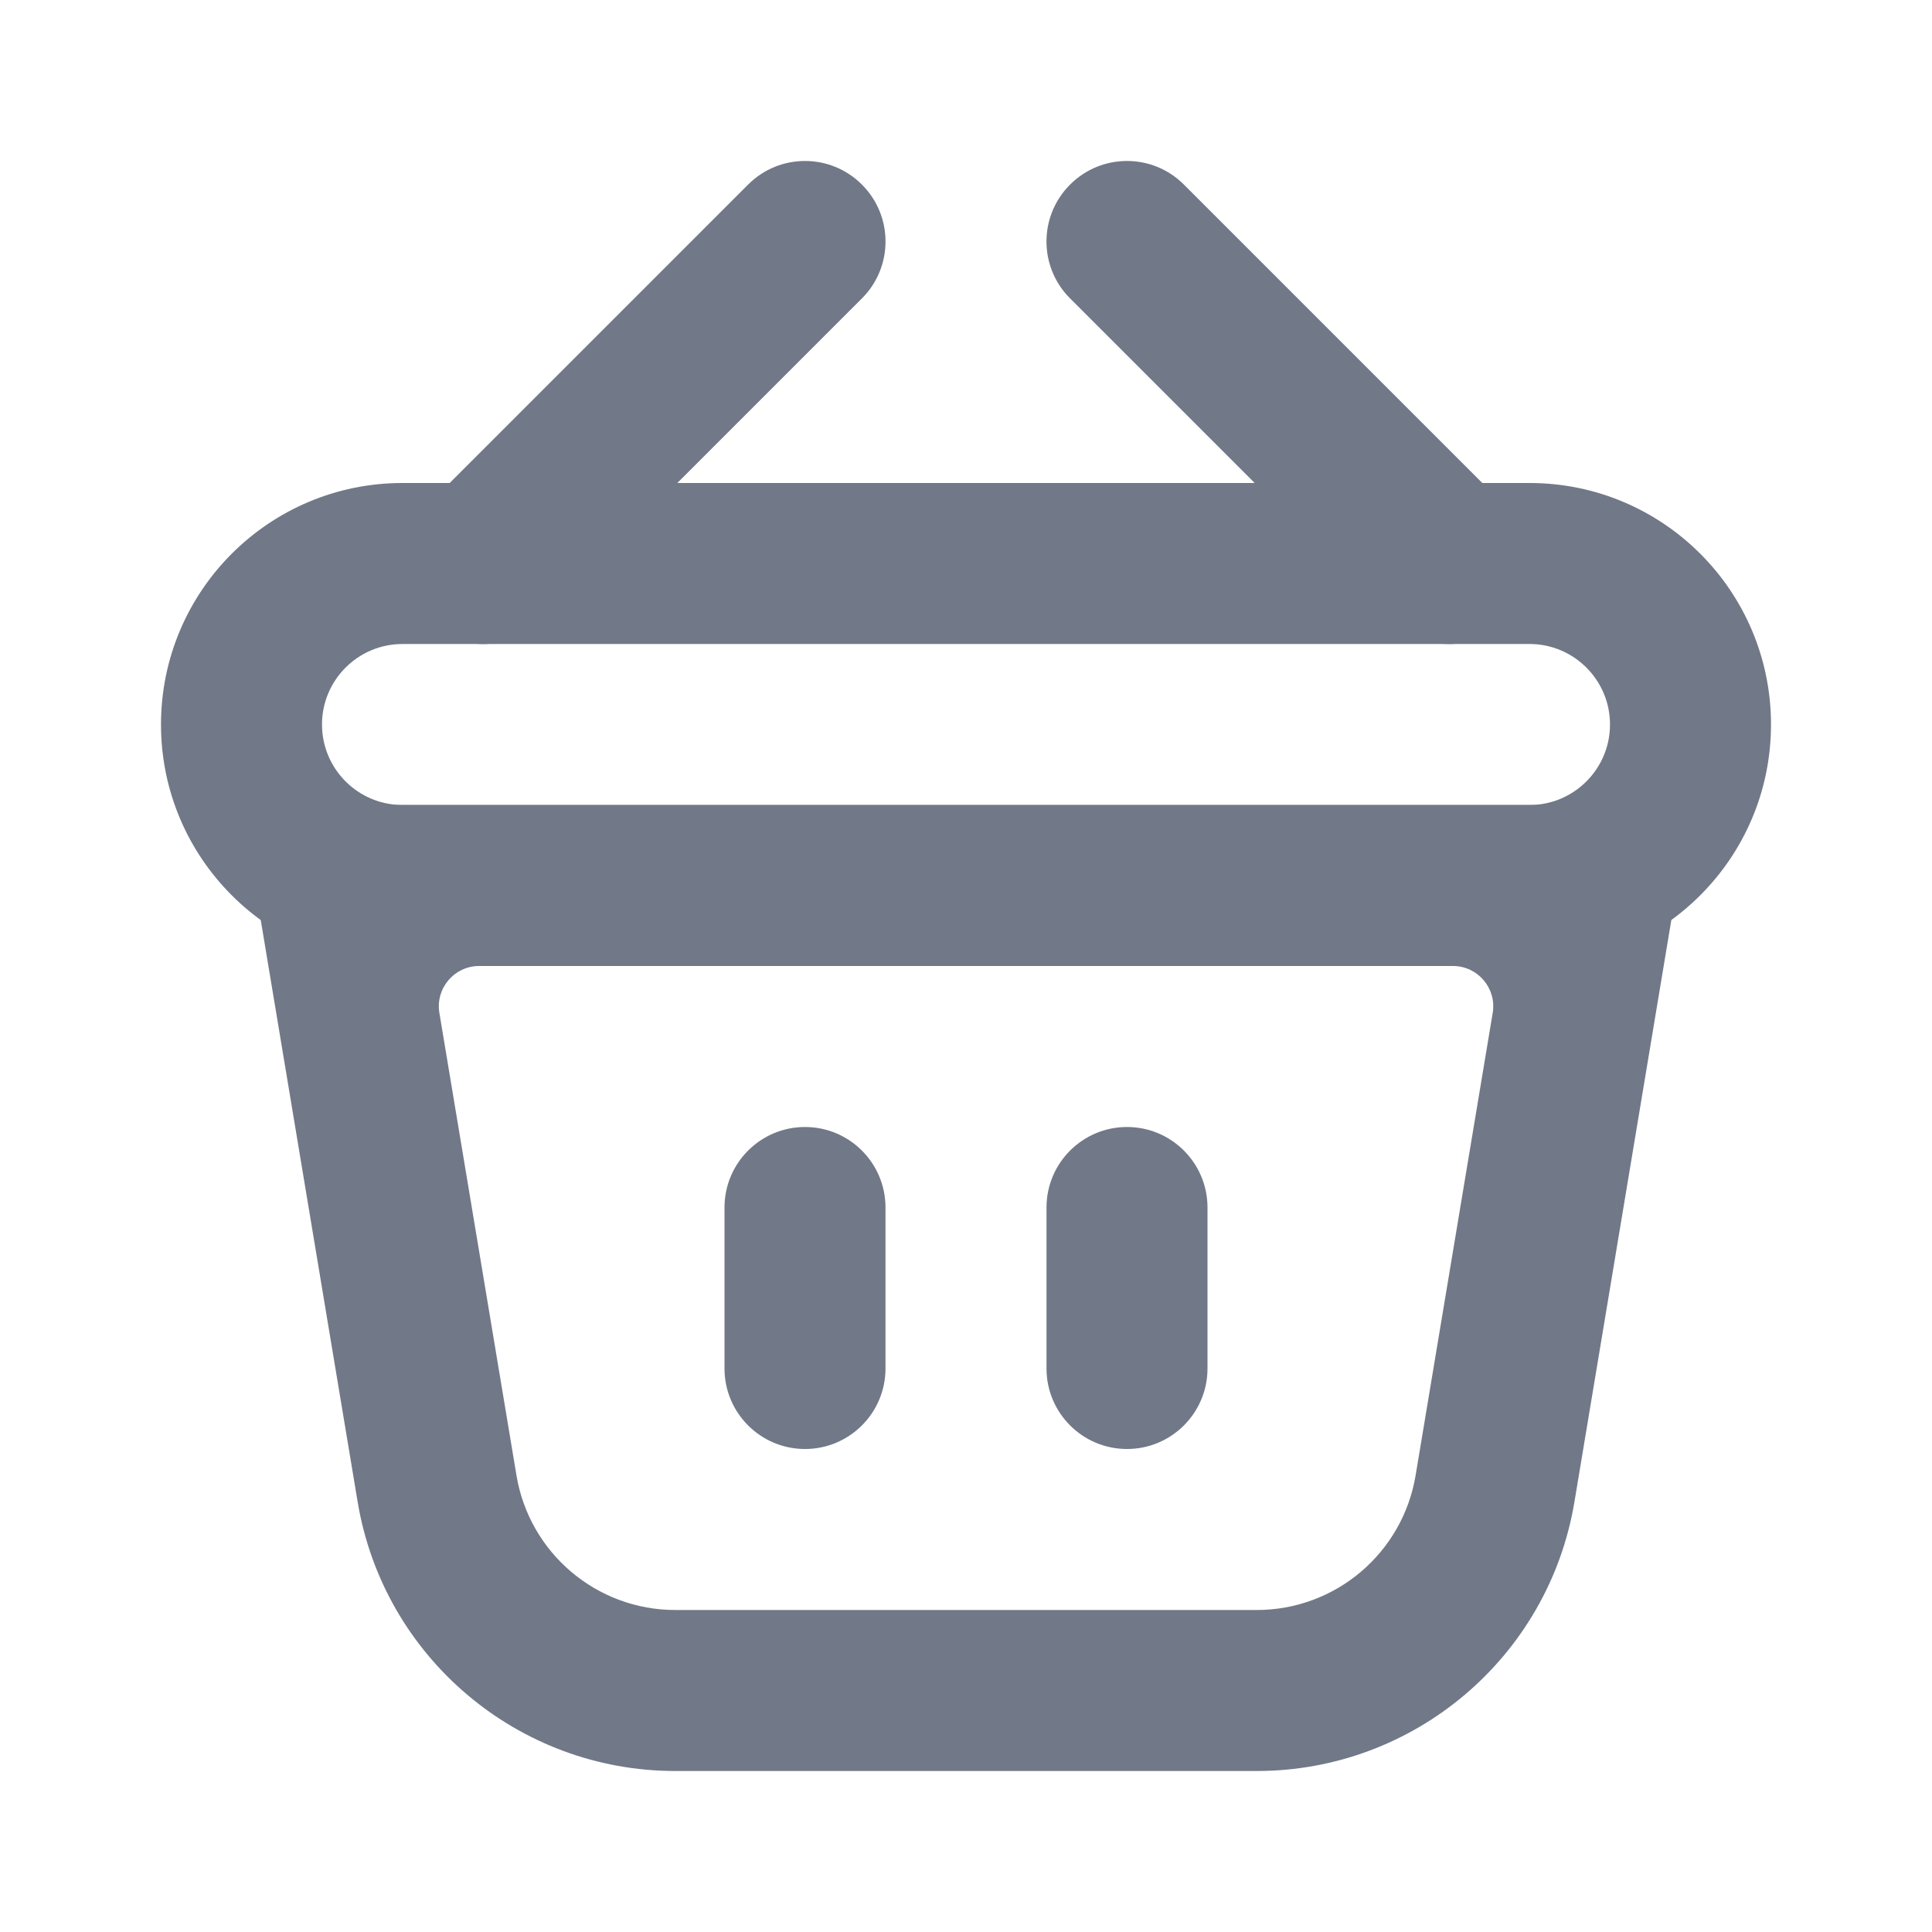
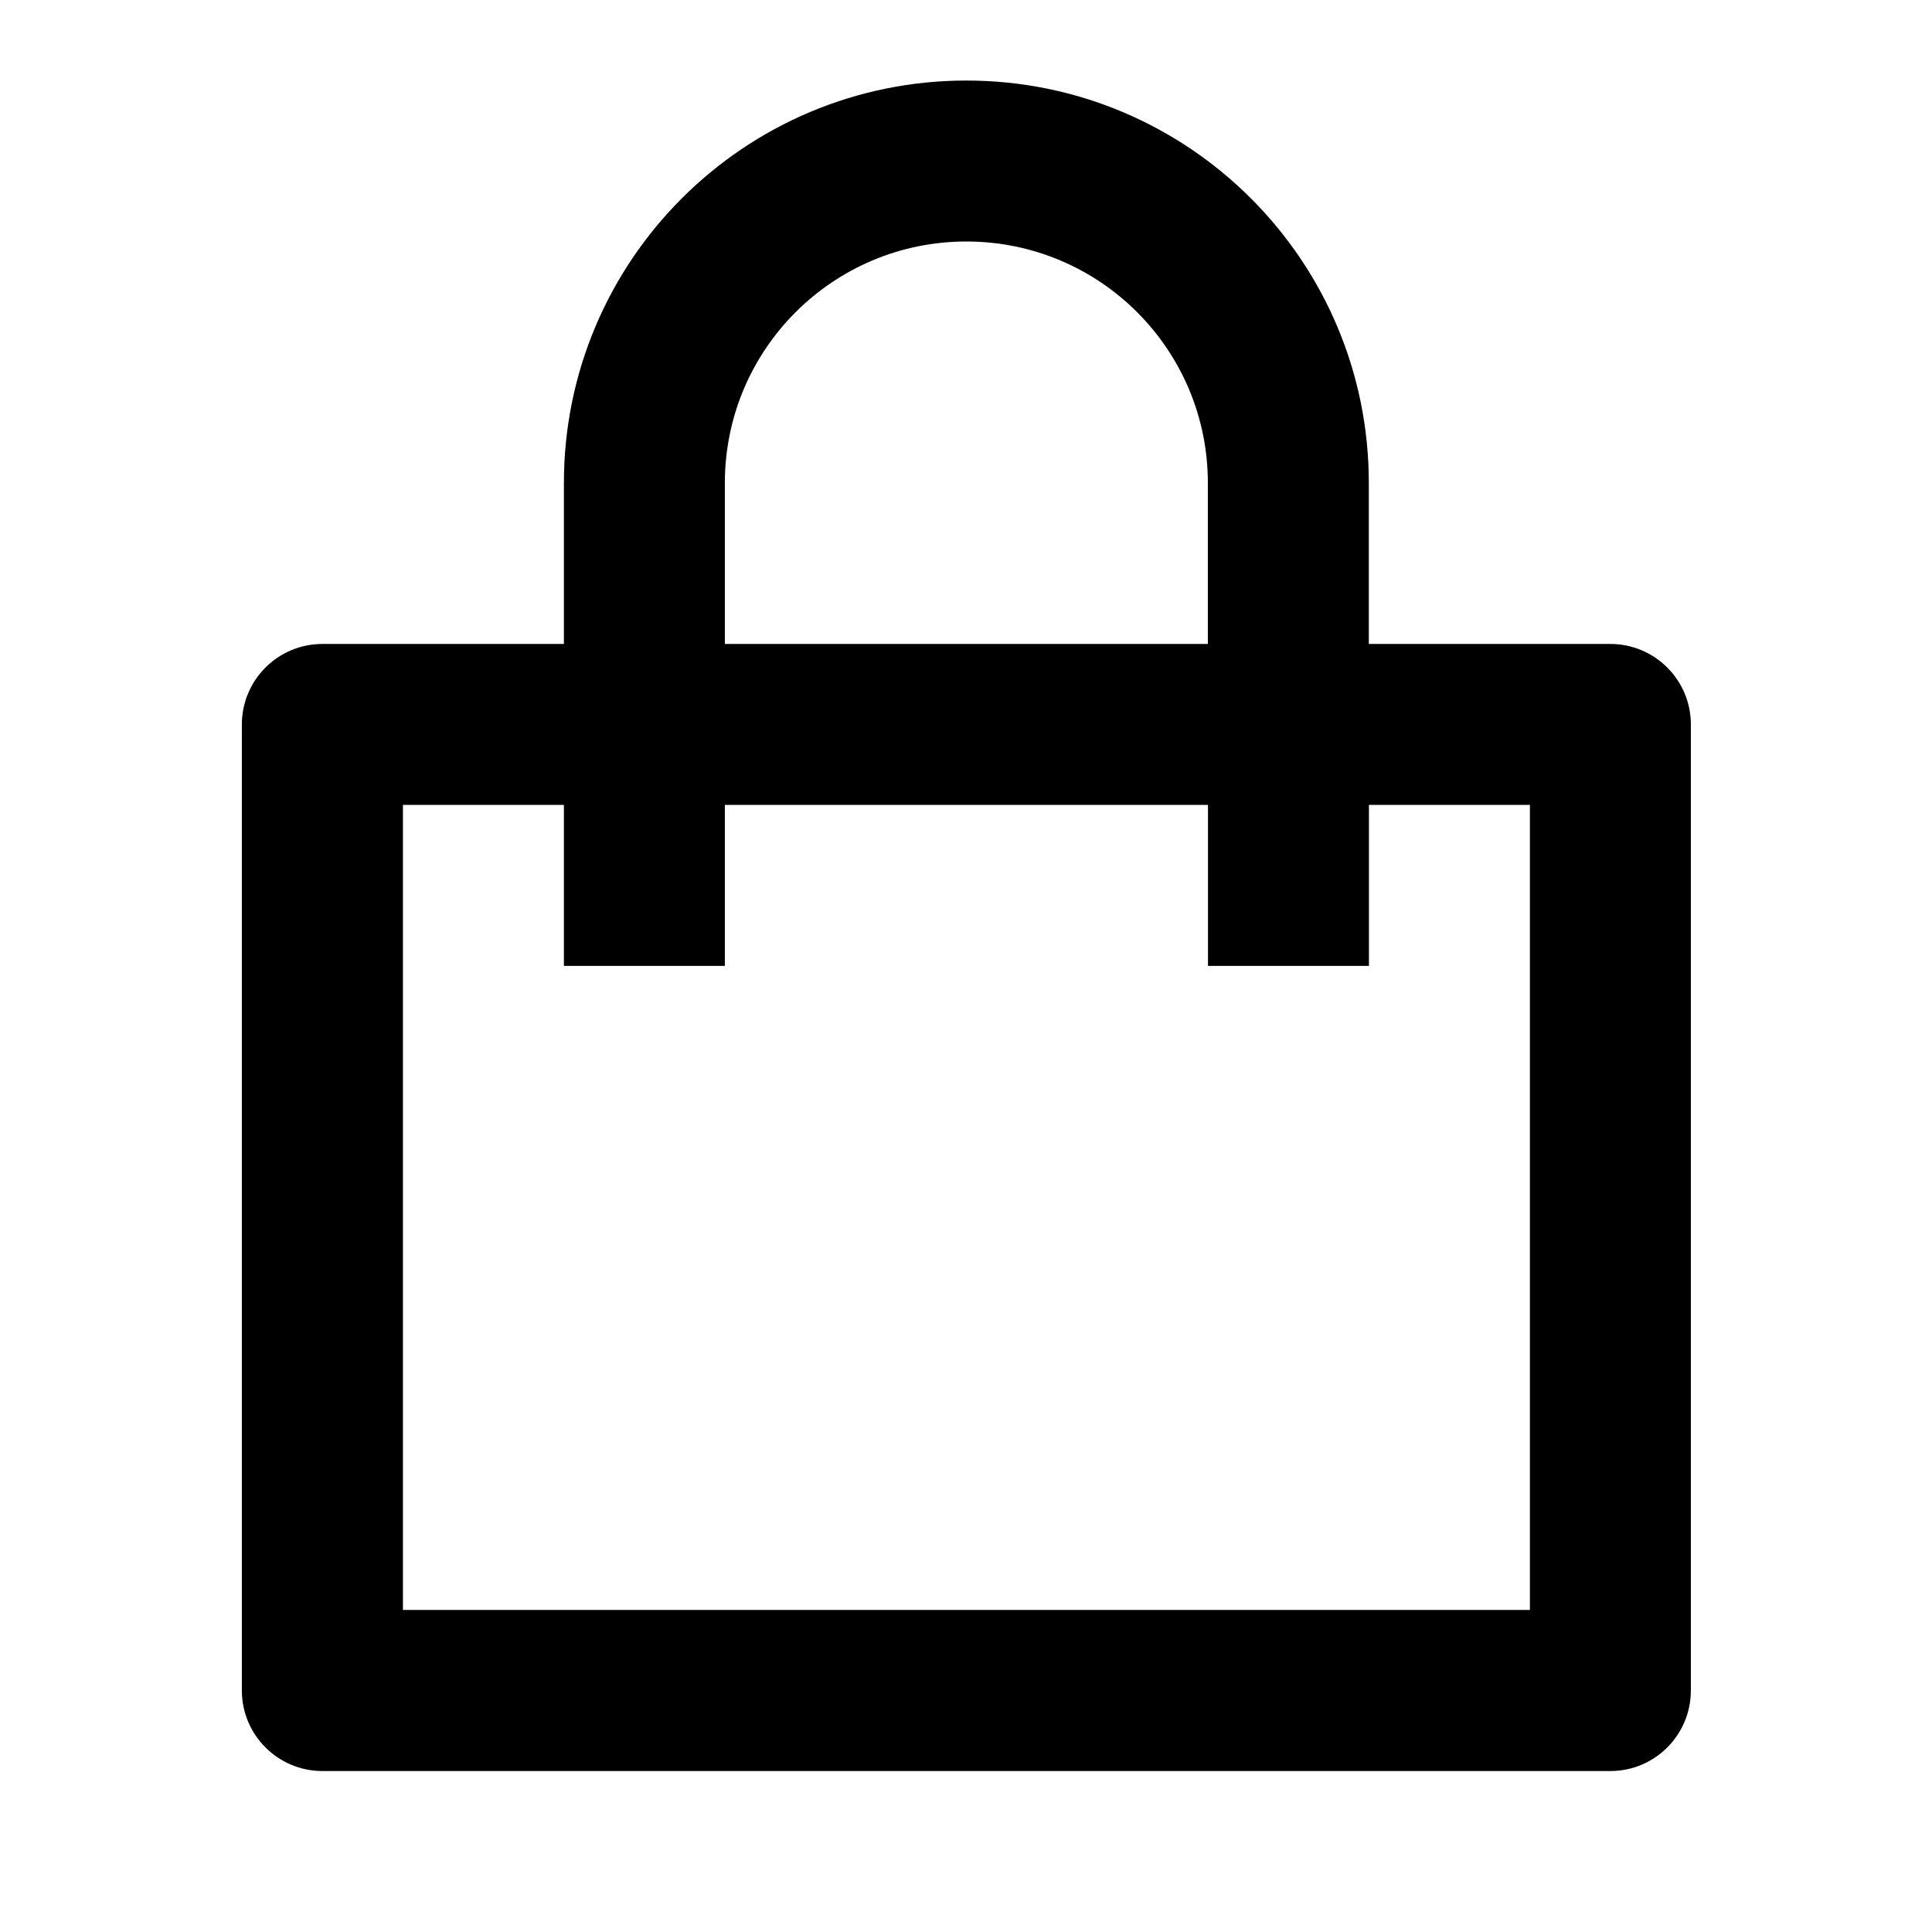
- <svg xmlns="http://www.w3.org/2000/svg" width="24" height="24" viewBox="0 0 24 24" fill="none">
-   <path fill-rule="evenodd" clip-rule="evenodd" d="M5.952 12C5.643 12 5.408 12.277 5.458 12.582L6.416 18.329C6.577 19.293 7.411 20 8.389 20H15.612C16.59 20 17.424 19.293 17.585 18.329L18.543 12.582C18.593 12.277 18.358 12 18.049 12H5.952ZM4.181 10C3.563 10 3.093 10.555 3.195 11.164L4.443 18.658C4.765 20.586 6.434 22 8.389 22H15.612C17.567 22 19.236 20.586 19.558 18.658L20.806 11.164C20.908 10.555 20.438 10 19.82 10H4.181Z" fill="#717887" />
-   <path d="M10 14C9.448 14 9 14.448 9 15V17C9 17.552 9.448 18 10 18C10.552 18 11 17.552 11 17V15C11 14.448 10.552 14 10 14Z" fill="#717887" />
-   <path d="M14 14C13.448 14 13 14.448 13 15V17C13 17.552 13.448 18 14 18C14.552 18 15 17.552 15 17V15C15 14.448 14.552 14 14 14Z" fill="#717887" />
-   <path d="M10.707 3.707C11.098 3.317 11.098 2.683 10.707 2.293C10.317 1.902 9.683 1.902 9.293 2.293L5.293 6.293C4.902 6.683 4.902 7.317 5.293 7.707C5.683 8.098 6.317 8.098 6.707 7.707L10.707 3.707Z" fill="#717887" />
-   <path d="M13.293 3.707C12.902 3.317 12.902 2.683 13.293 2.293C13.683 1.902 14.317 1.902 14.707 2.293L18.707 6.293C19.098 6.683 19.098 7.317 18.707 7.707C18.317 8.098 17.683 8.098 17.293 7.707L13.293 3.707Z" fill="#717887" />
-   <path fill-rule="evenodd" clip-rule="evenodd" d="M19 8H5C4.448 8 4 8.448 4 9C4 9.552 4.448 10 5 10H19C19.552 10 20 9.552 20 9C20 8.448 19.552 8 19 8ZM5 6C3.343 6 2 7.343 2 9C2 10.657 3.343 12 5 12H19C20.657 12 22 10.657 22 9C22 7.343 20.657 6 19 6H5Z" fill="#717887" />
+ <svg xmlns="http://www.w3.org/2000/svg" viewBox="0 0 16 16" fill="#000000" id="Shopping-Bag-Line--Streamline-Remix" height="16" width="16">
+   <path d="M4.67 5.333v-1.333c0 -1.841 1.492 -3.333 3.333 -3.333 1.841 0 3.333 1.492 3.333 3.333v1.333h2c0.368 0 0.667 0.298 0.667 0.667V14c0 0.368 -0.298 0.667 -0.667 0.667H2.67c-0.368 0 -0.667 -0.299 -0.667 -0.667V6c0 -0.368 0.298 -0.667 0.667 -0.667h2Zm0 1.333h-1.333V13.333H12.67V6.666h-1.333v1.333h-1.333V6.666H6.003v1.333h-1.333V6.666Zm1.333 -1.333h4v-1.333c0 -1.105 -0.895 -2 -2 -2 -1.105 0 -2 0.895 -2 2v1.333Z" stroke-width="0.667" />
</svg>
